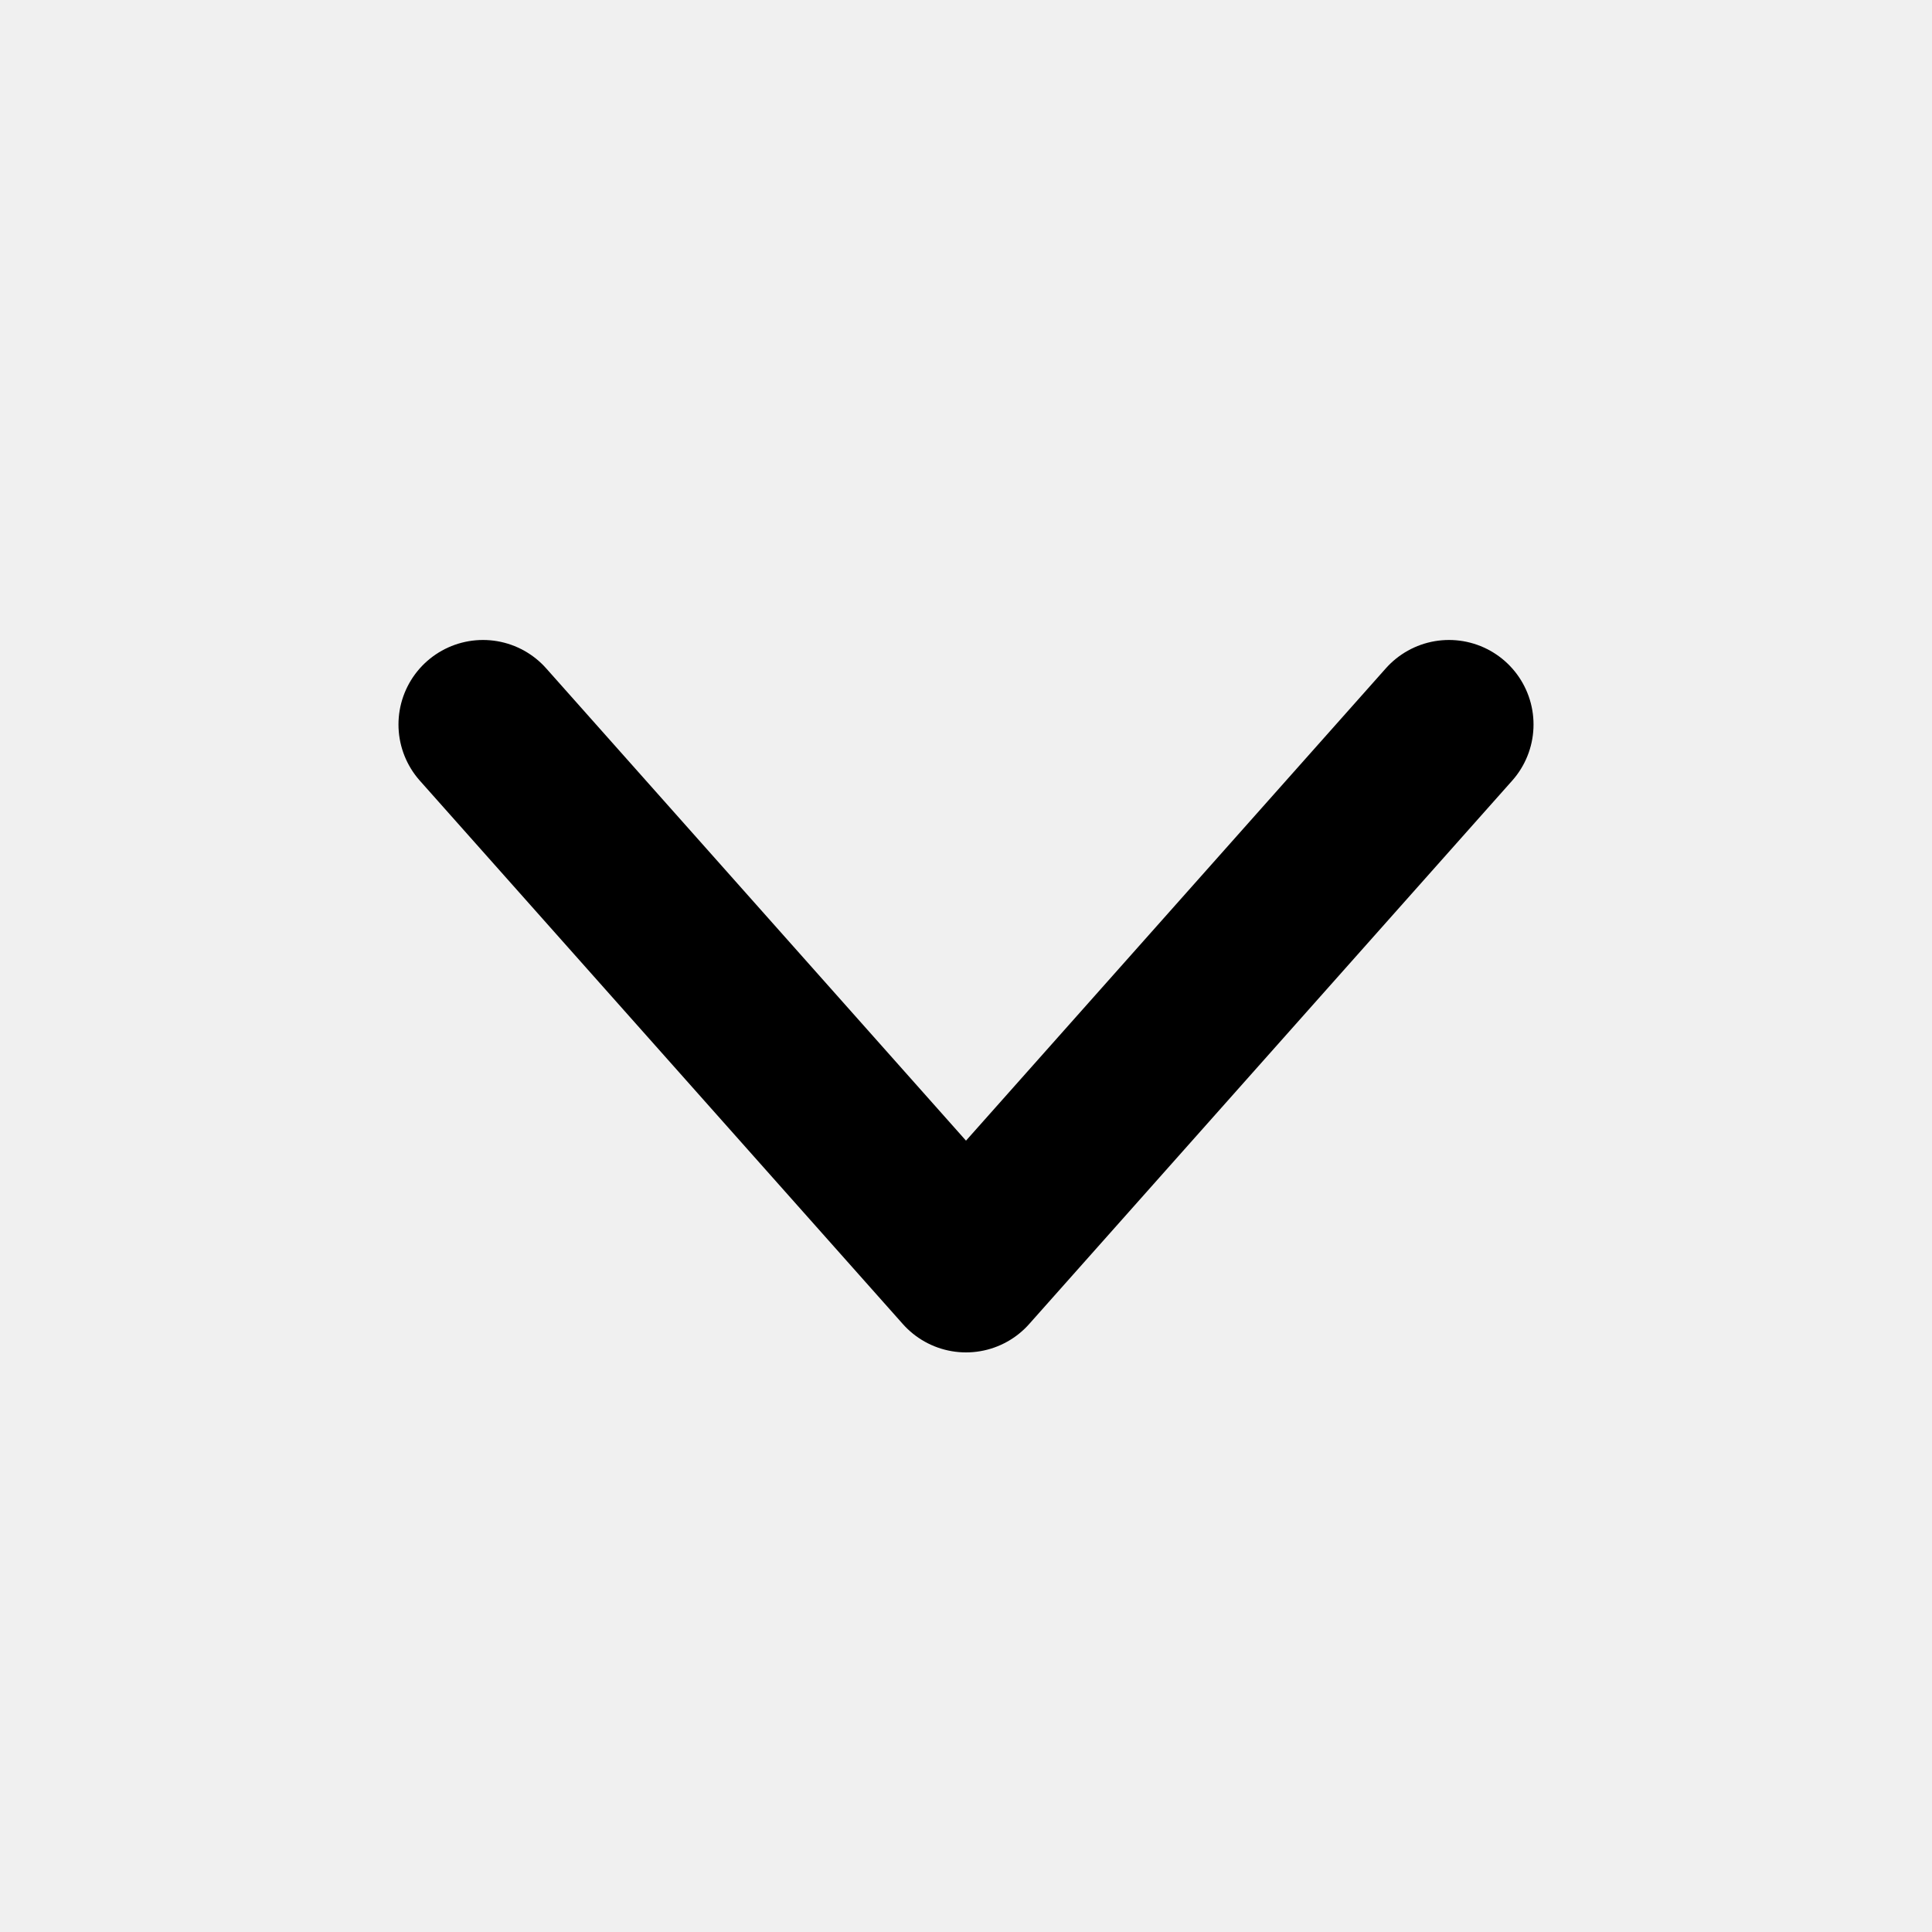
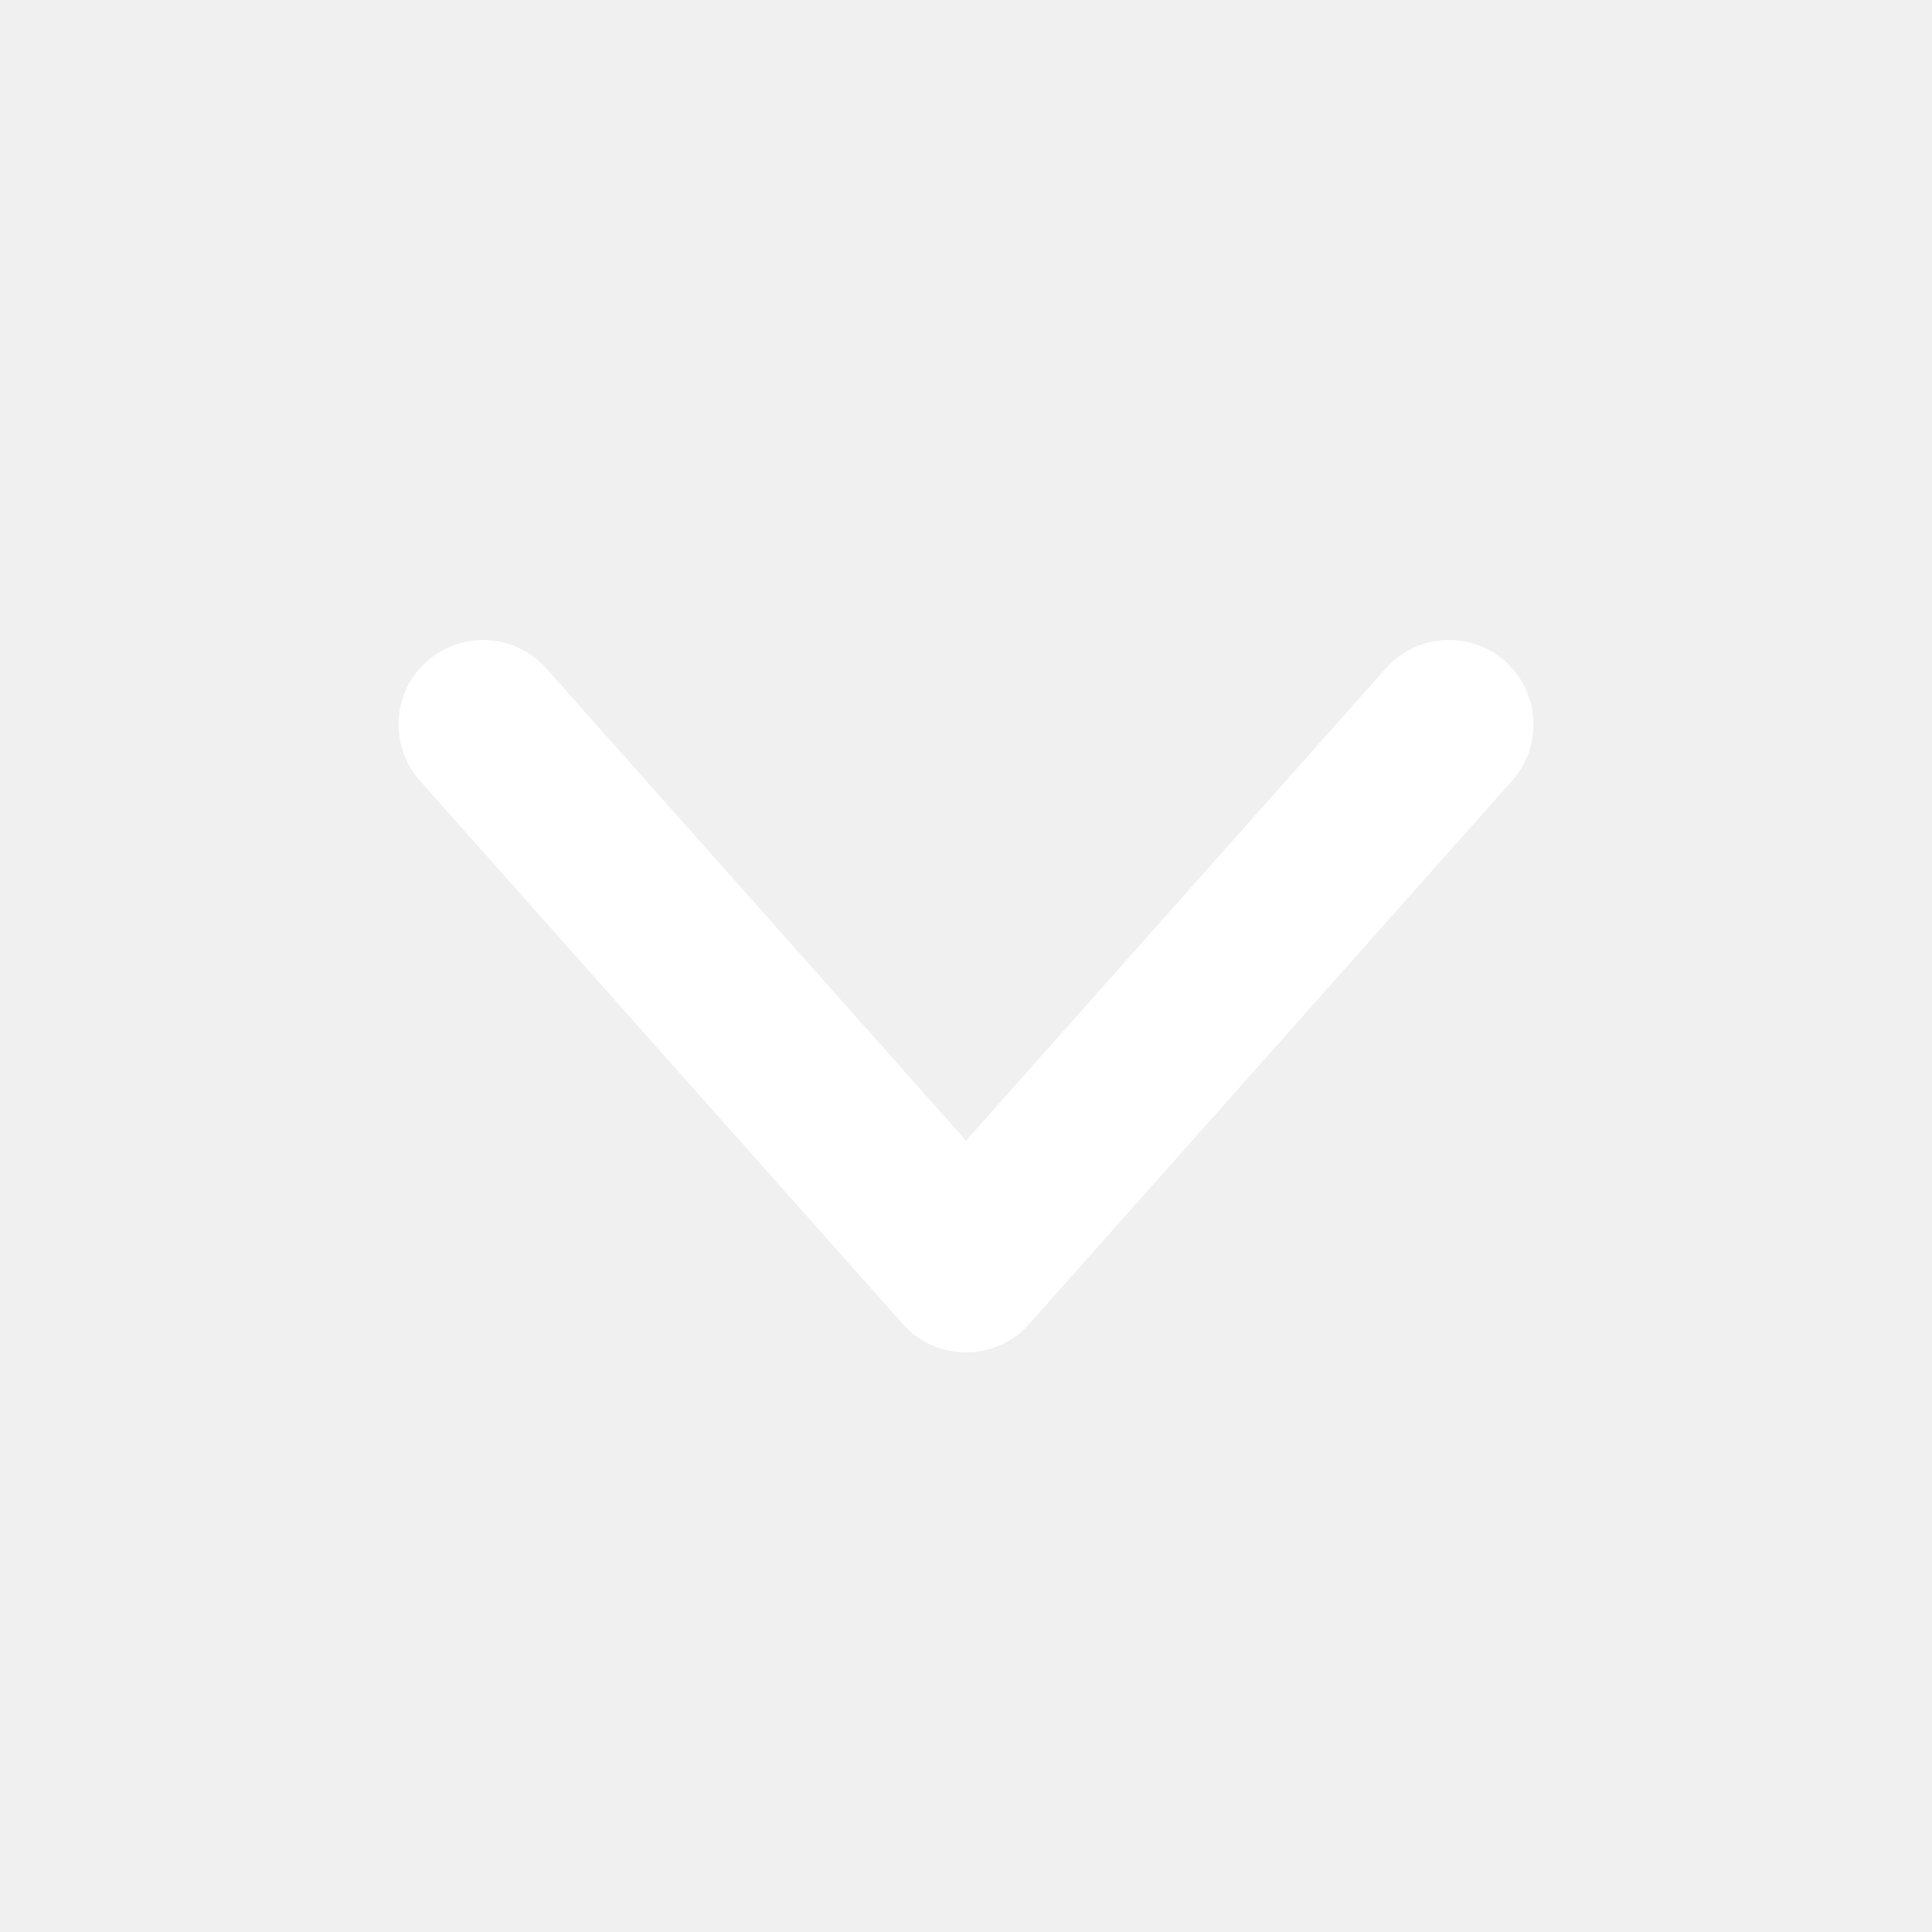
<svg xmlns="http://www.w3.org/2000/svg" width="16" height="16" viewBox="0 0 16 16">
-   <path d="M4 6 L8 10.5 L12 6" fill="none" stroke="#000000" stroke-width="1.4" stroke-linecap="round" stroke-linejoin="round" />
+   <path d="M4 6 L8 10.5 L12 6" fill="none" stroke="#FFFFFF" stroke-width="1.4" stroke-linecap="round" stroke-linejoin="round" />
</svg>
